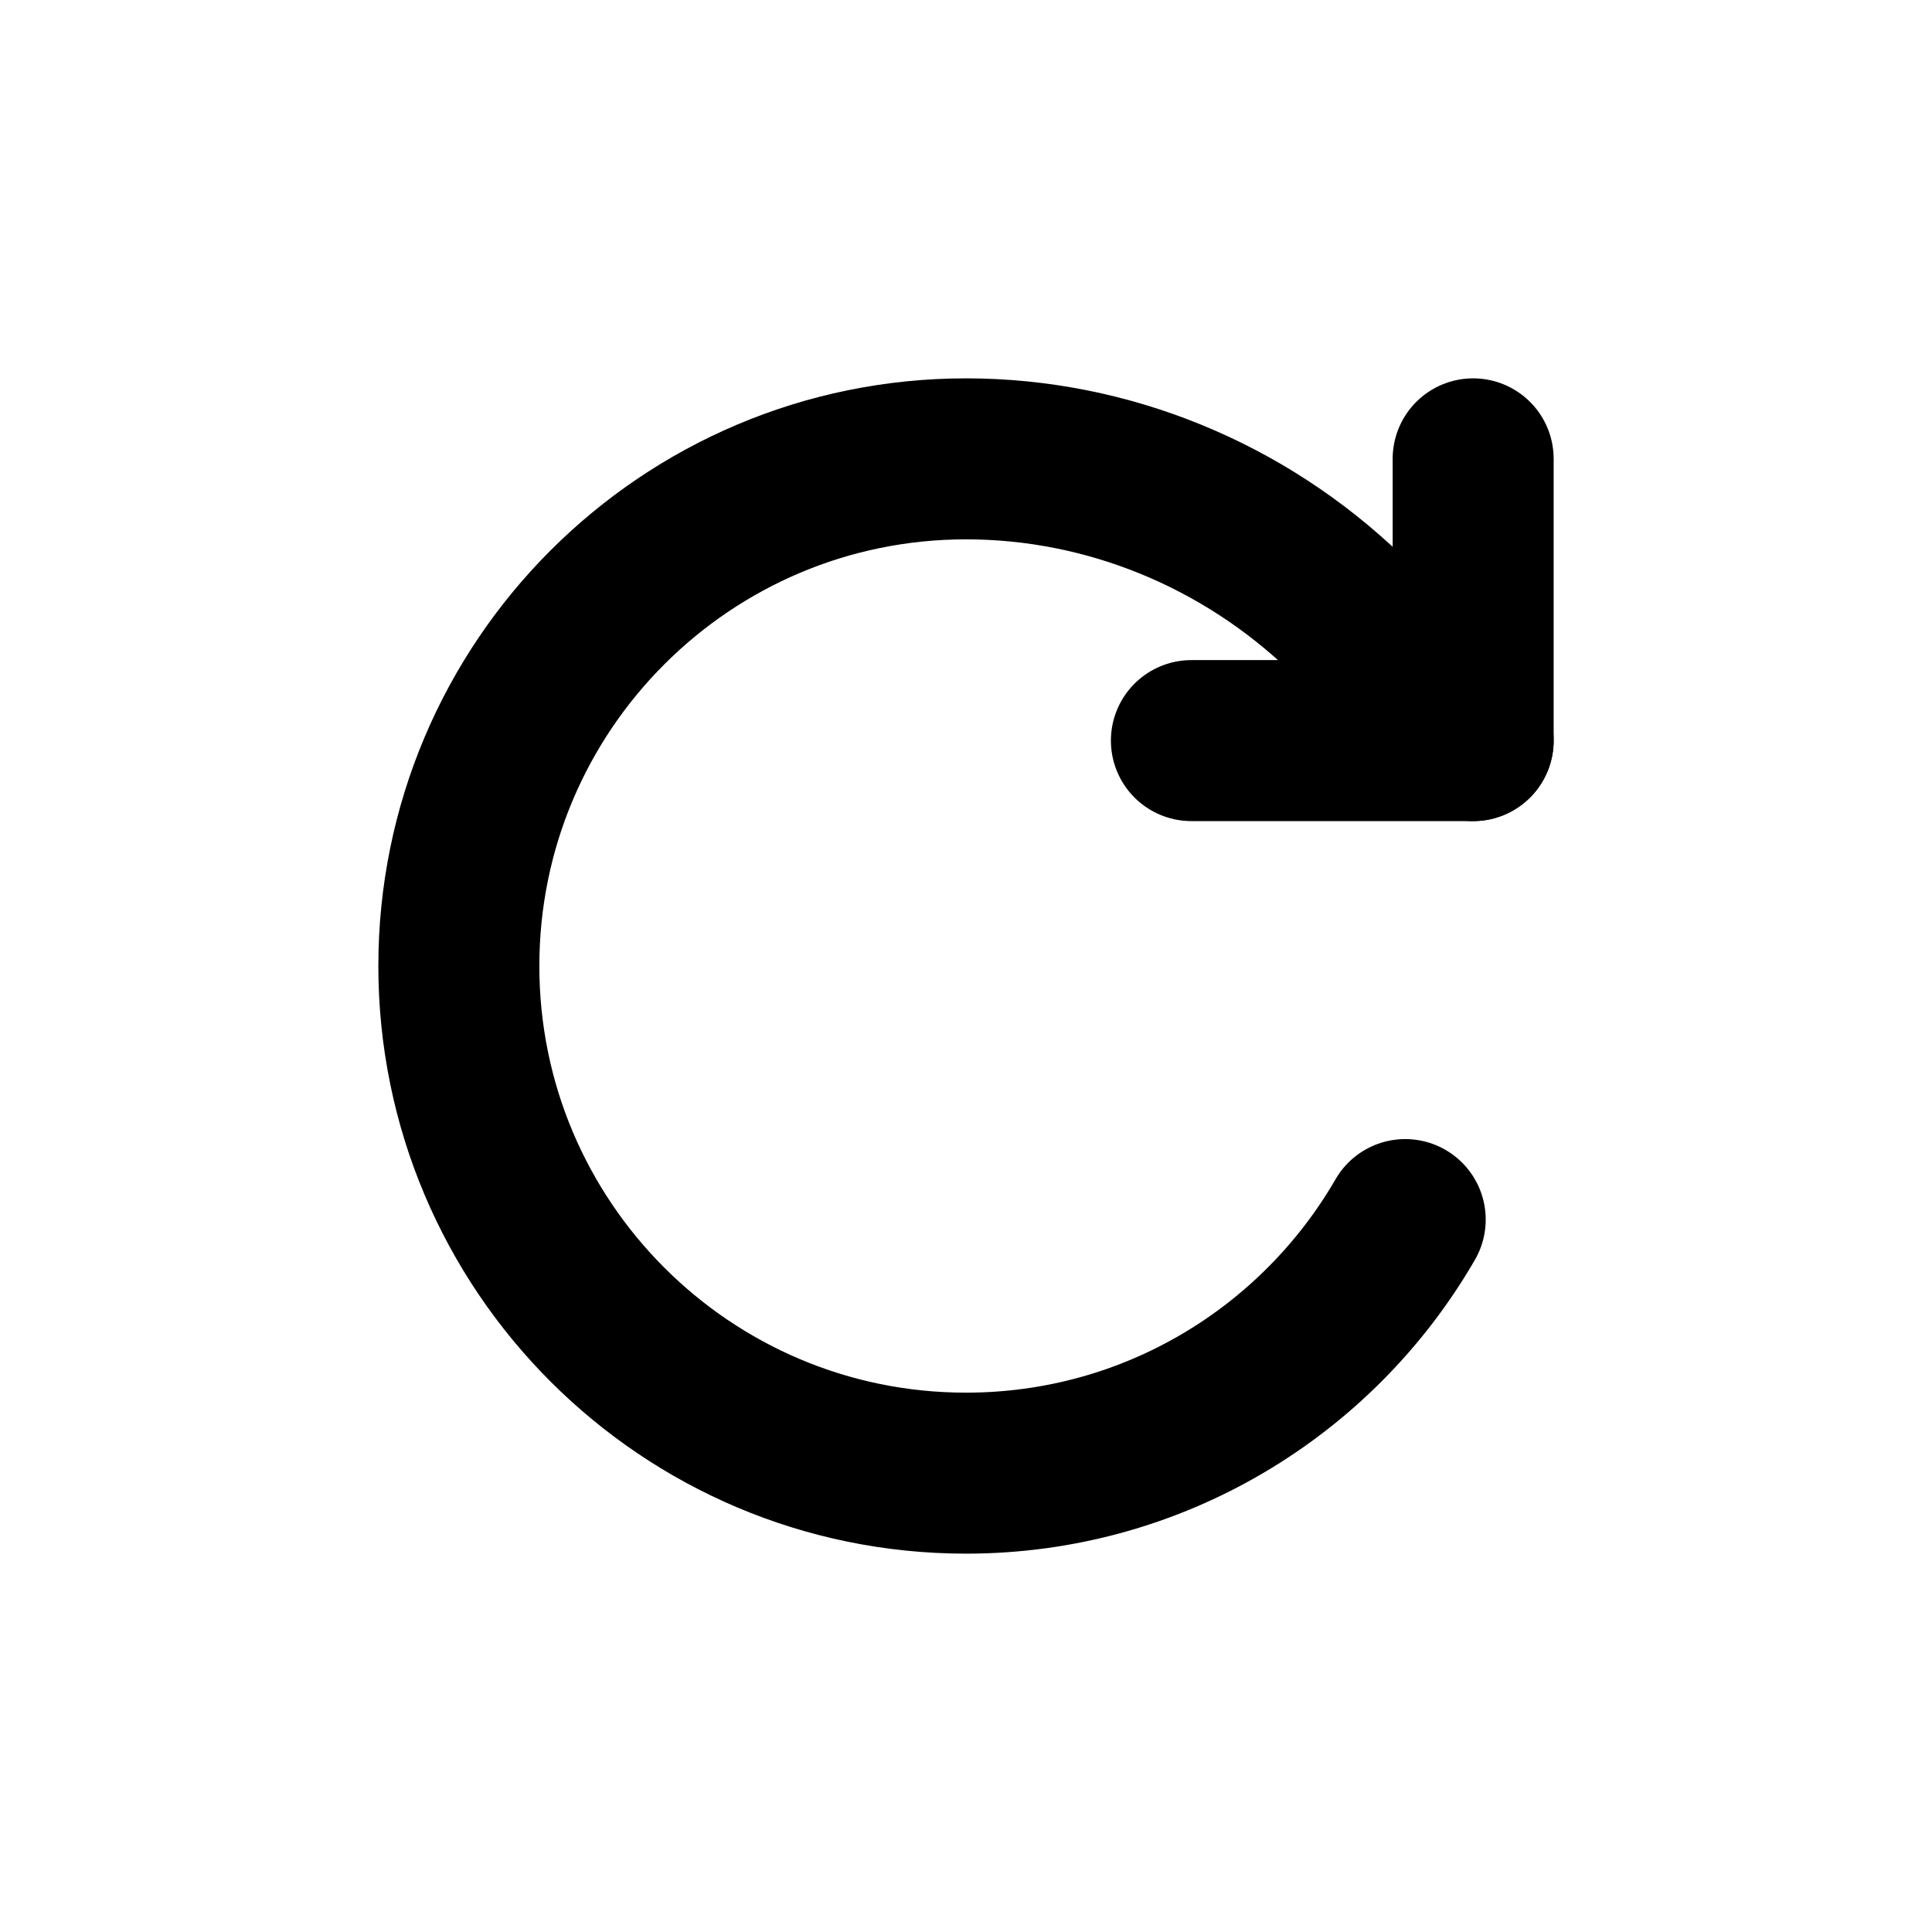
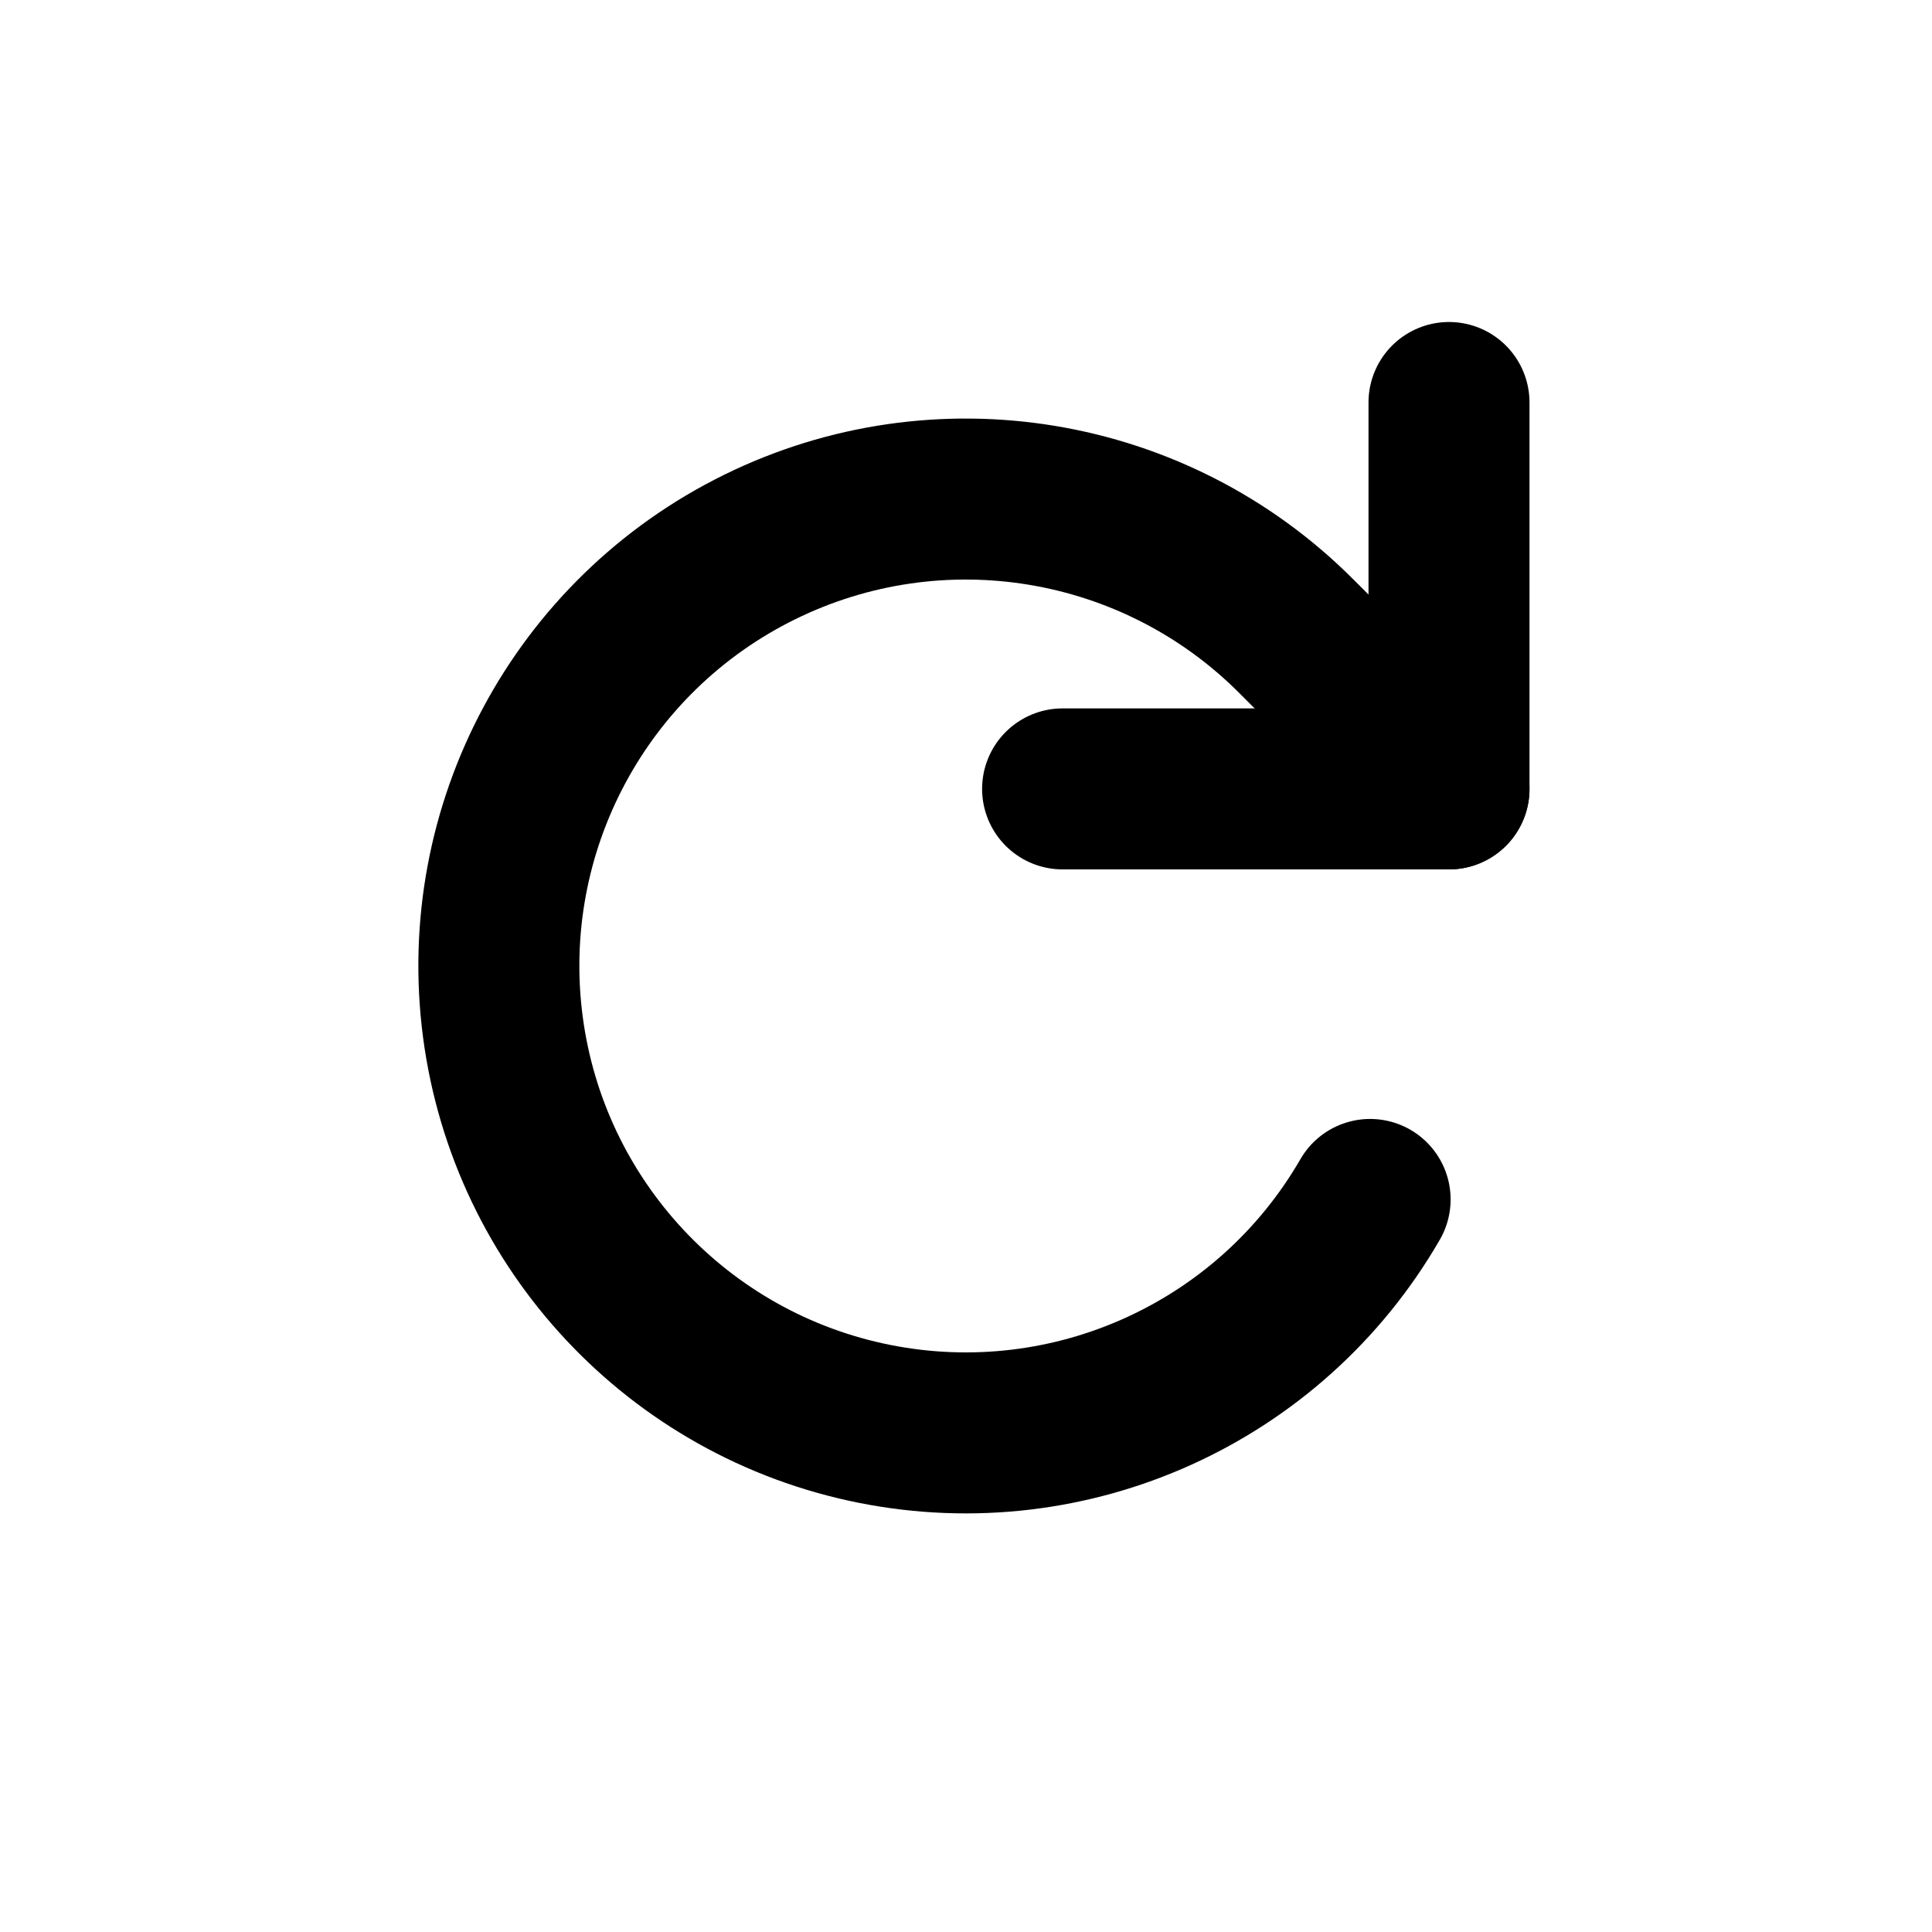
<svg xmlns="http://www.w3.org/2000/svg" width="24" height="24" viewBox="0 0 24 24" fill="none">
-   <path d="M17.456 15.15C16.366 17.035 14.33 18.3 12 18.3C8.521 18.3 5.7 15.479 5.7 12C5.7 8.521 8.521 5.7 12 5.7C13.764 5.7 15.451 6.4 16.718 7.618L18.3 9.2" stroke="black" stroke-width="2" stroke-linecap="round" stroke-linejoin="round" />
-   <path d="M18.3 5.7V9.2H14.8" stroke="black" stroke-width="2" stroke-linecap="round" stroke-linejoin="round" />
+   <path d="M17.02 14.9A5.8 5.8 0 1 1 16.1 7.9L18 9.8" stroke="black" stroke-width="2" stroke-linecap="round" stroke-linejoin="round" />
+   <path d="M18 5V9.8H13.2" stroke="black" stroke-width="2" stroke-linecap="round" stroke-linejoin="round" />
</svg>
